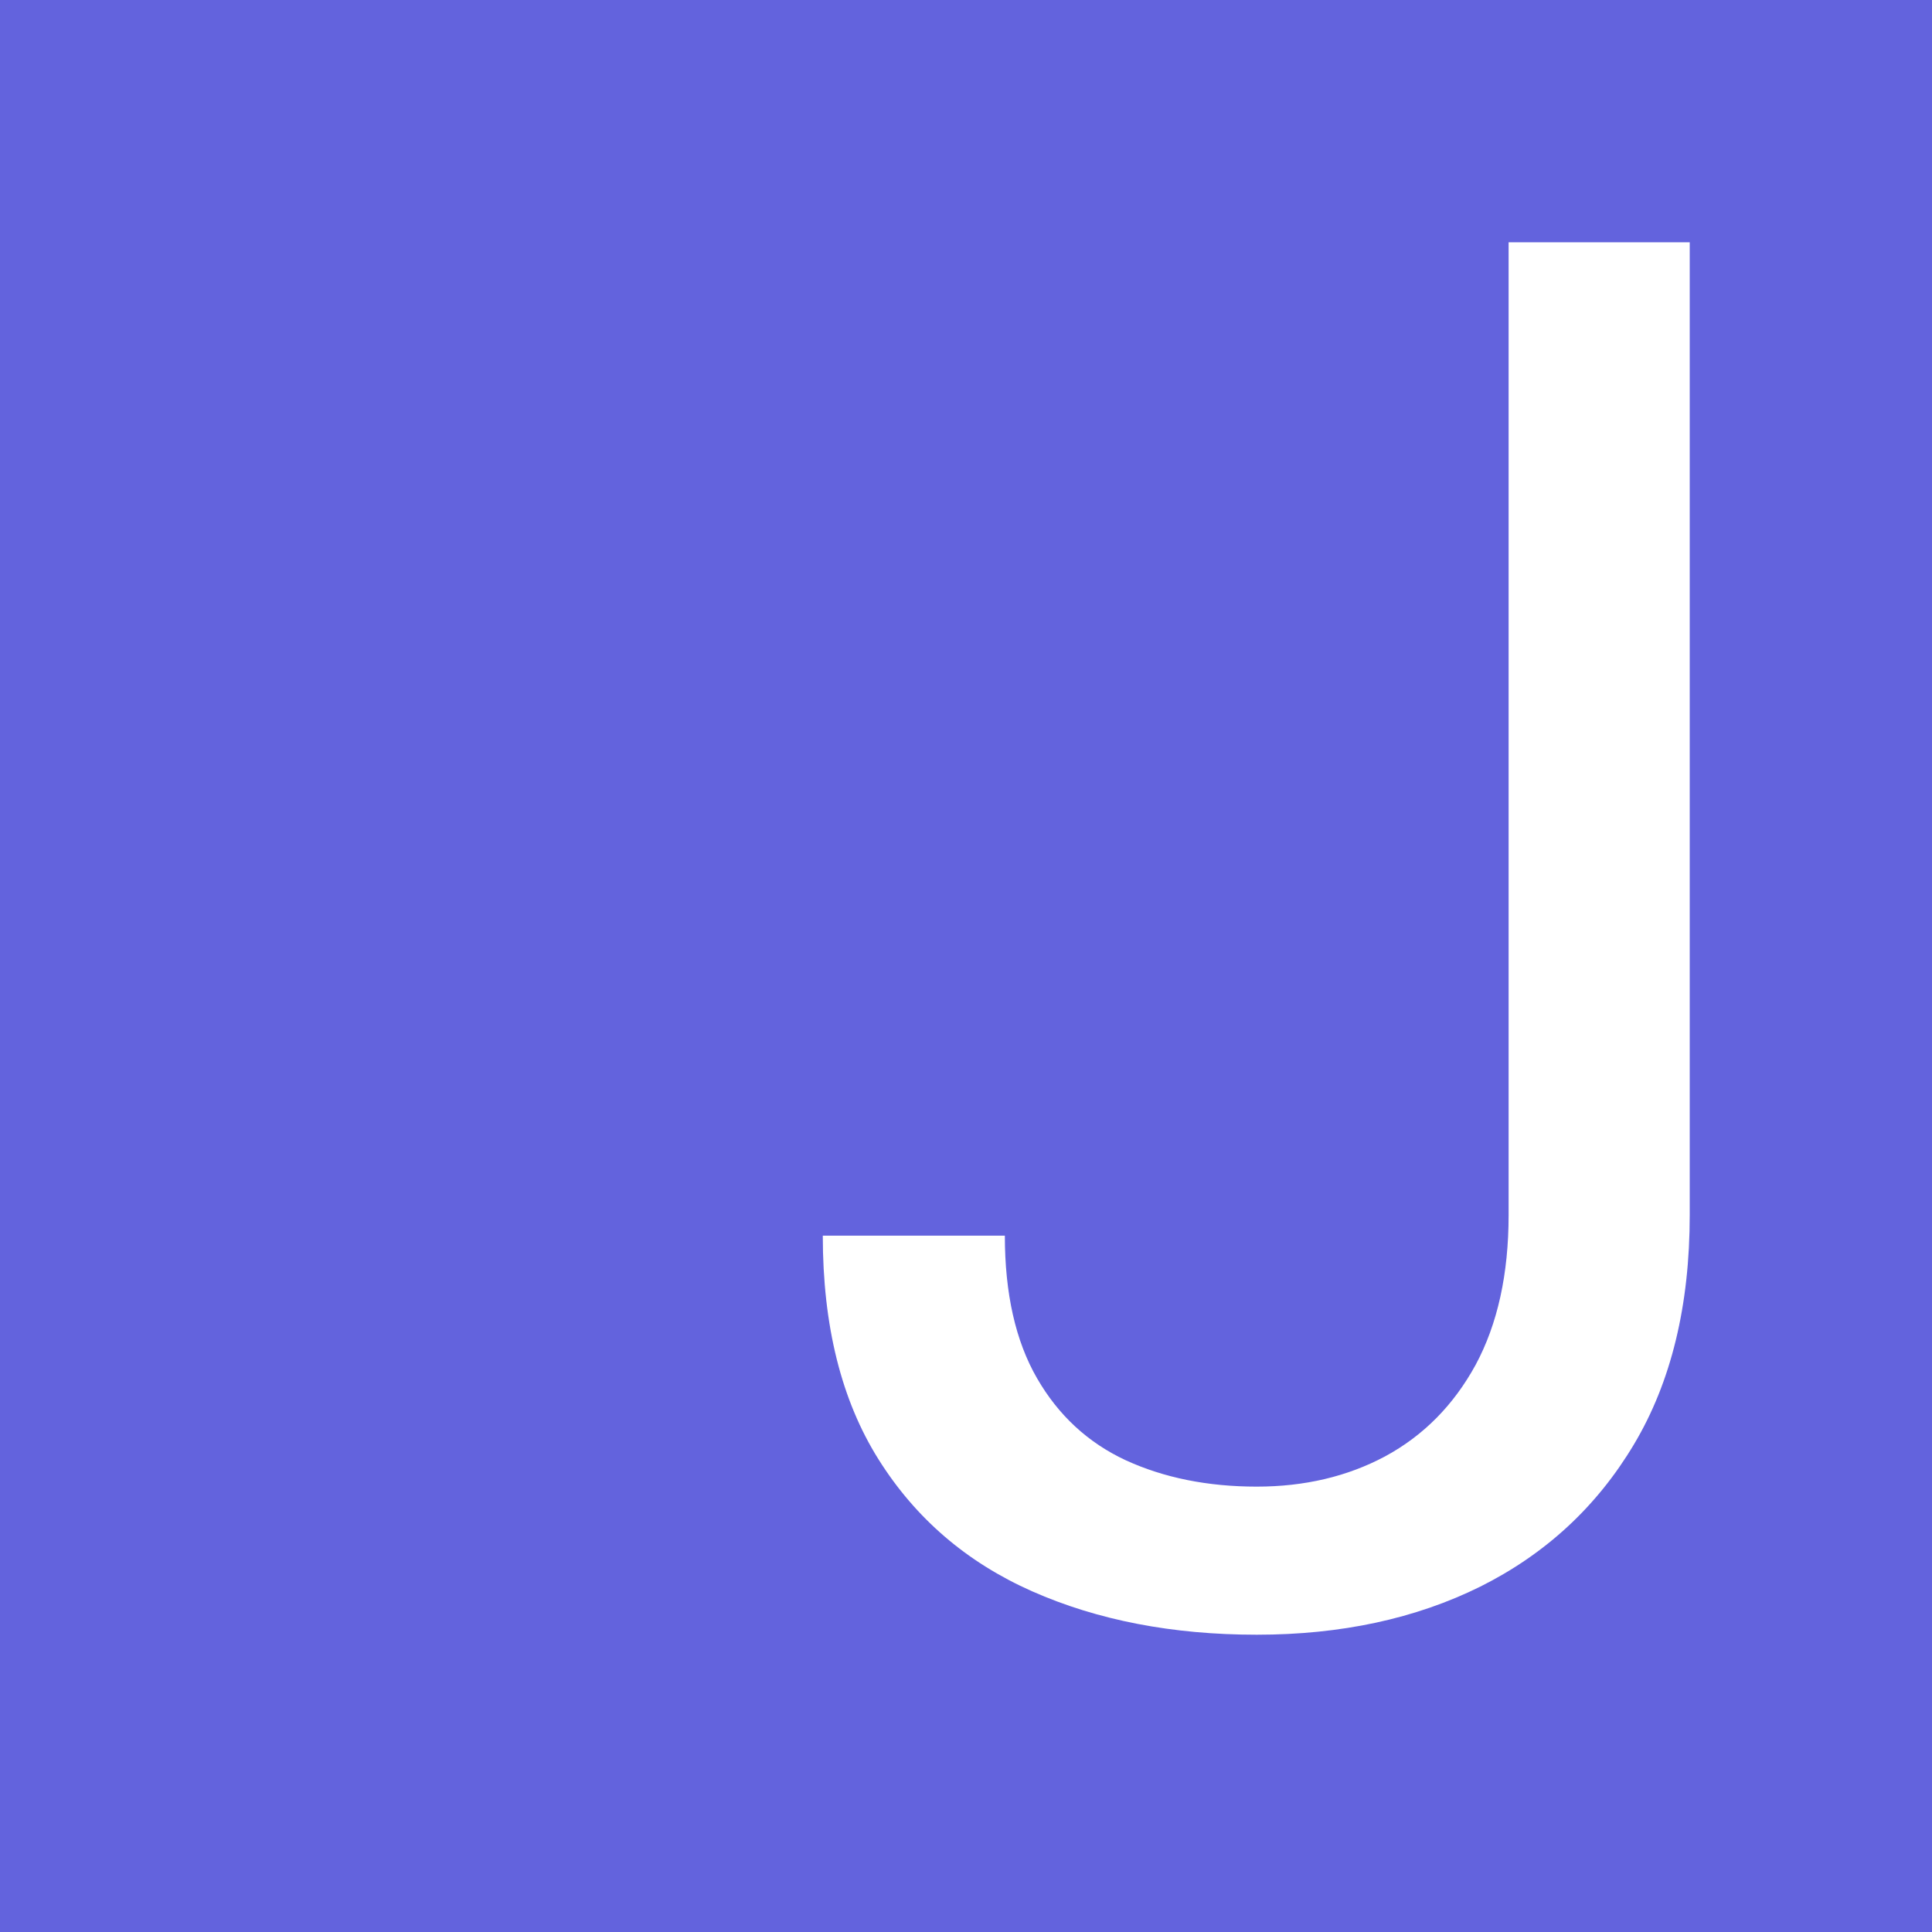
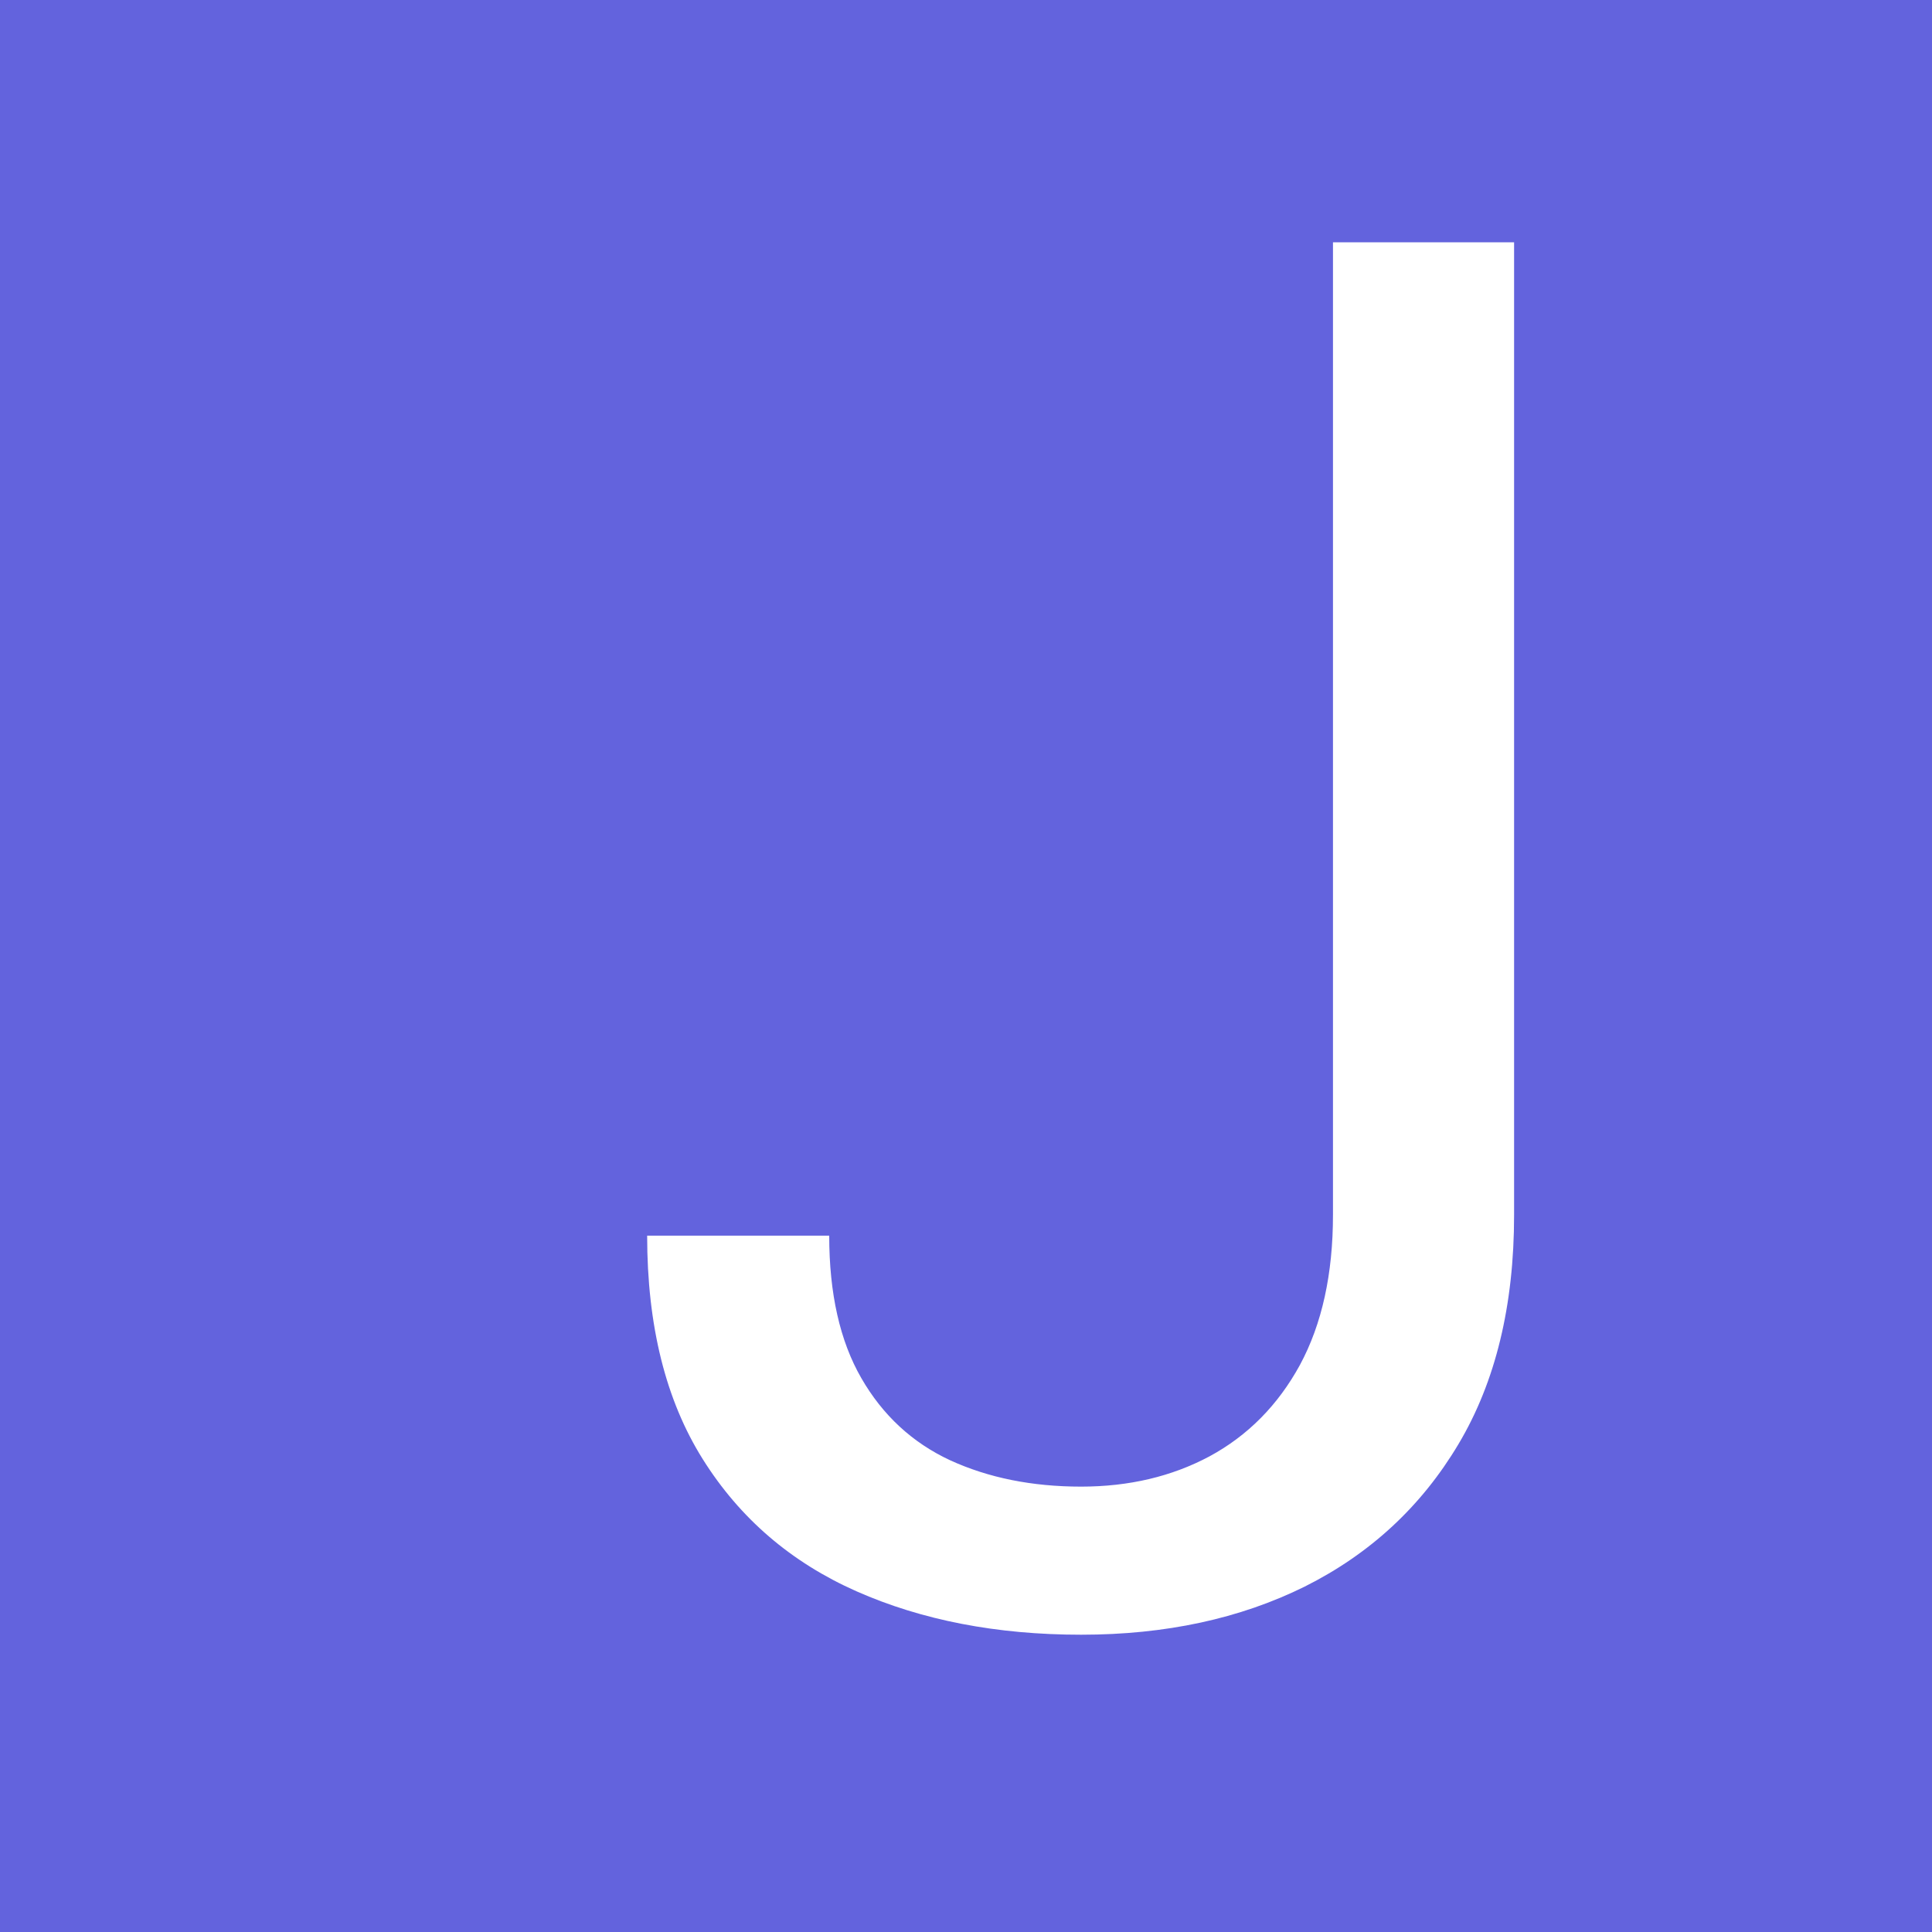
<svg xmlns="http://www.w3.org/2000/svg" width="55" height="55" viewBox="0 0 55 55" fill="none">
  <path d="M0 0H55V55H0V0Z" fill="#6363DD" />
  <g style="mix-blend-mode:hard-light">
-     <path d="M42.947 34.586V6.898H48.103V34.586C48.103 37.165 47.575 39.34 46.519 41.112C45.463 42.885 44.004 44.236 42.142 45.167C40.297 46.081 38.176 46.537 35.777 46.537C33.378 46.537 31.247 46.125 29.385 45.302C27.523 44.478 26.064 43.225 25.008 41.542C23.951 39.859 23.423 37.737 23.423 35.177H28.606C28.606 36.824 28.911 38.176 29.52 39.232C30.128 40.289 30.97 41.068 32.044 41.569C33.136 42.07 34.38 42.321 35.777 42.321C37.138 42.321 38.355 42.034 39.429 41.461C40.521 40.871 41.381 40.002 42.007 38.856C42.634 37.693 42.947 36.269 42.947 34.586Z" fill="white" />
+     <path d="M37.947 34.586V6.898H43.103V34.586C43.103 37.165 42.575 39.34 41.519 41.112C40.463 42.885 39.004 44.236 37.142 45.167C35.297 46.081 33.176 46.537 30.777 46.537C28.378 46.537 26.247 46.125 24.385 45.302C22.523 44.478 21.064 43.225 20.008 41.542C18.951 39.859 18.423 37.737 18.423 35.177H23.606C23.606 36.824 23.911 38.176 24.52 39.232C25.128 40.289 25.97 41.068 27.044 41.569C28.136 42.07 29.38 42.321 30.777 42.321C32.138 42.321 33.355 42.034 34.429 41.461C35.521 40.871 36.381 40.002 37.007 38.856C37.634 37.693 37.947 36.269 37.947 34.586Z" fill="white" />
  </g>
</svg>
